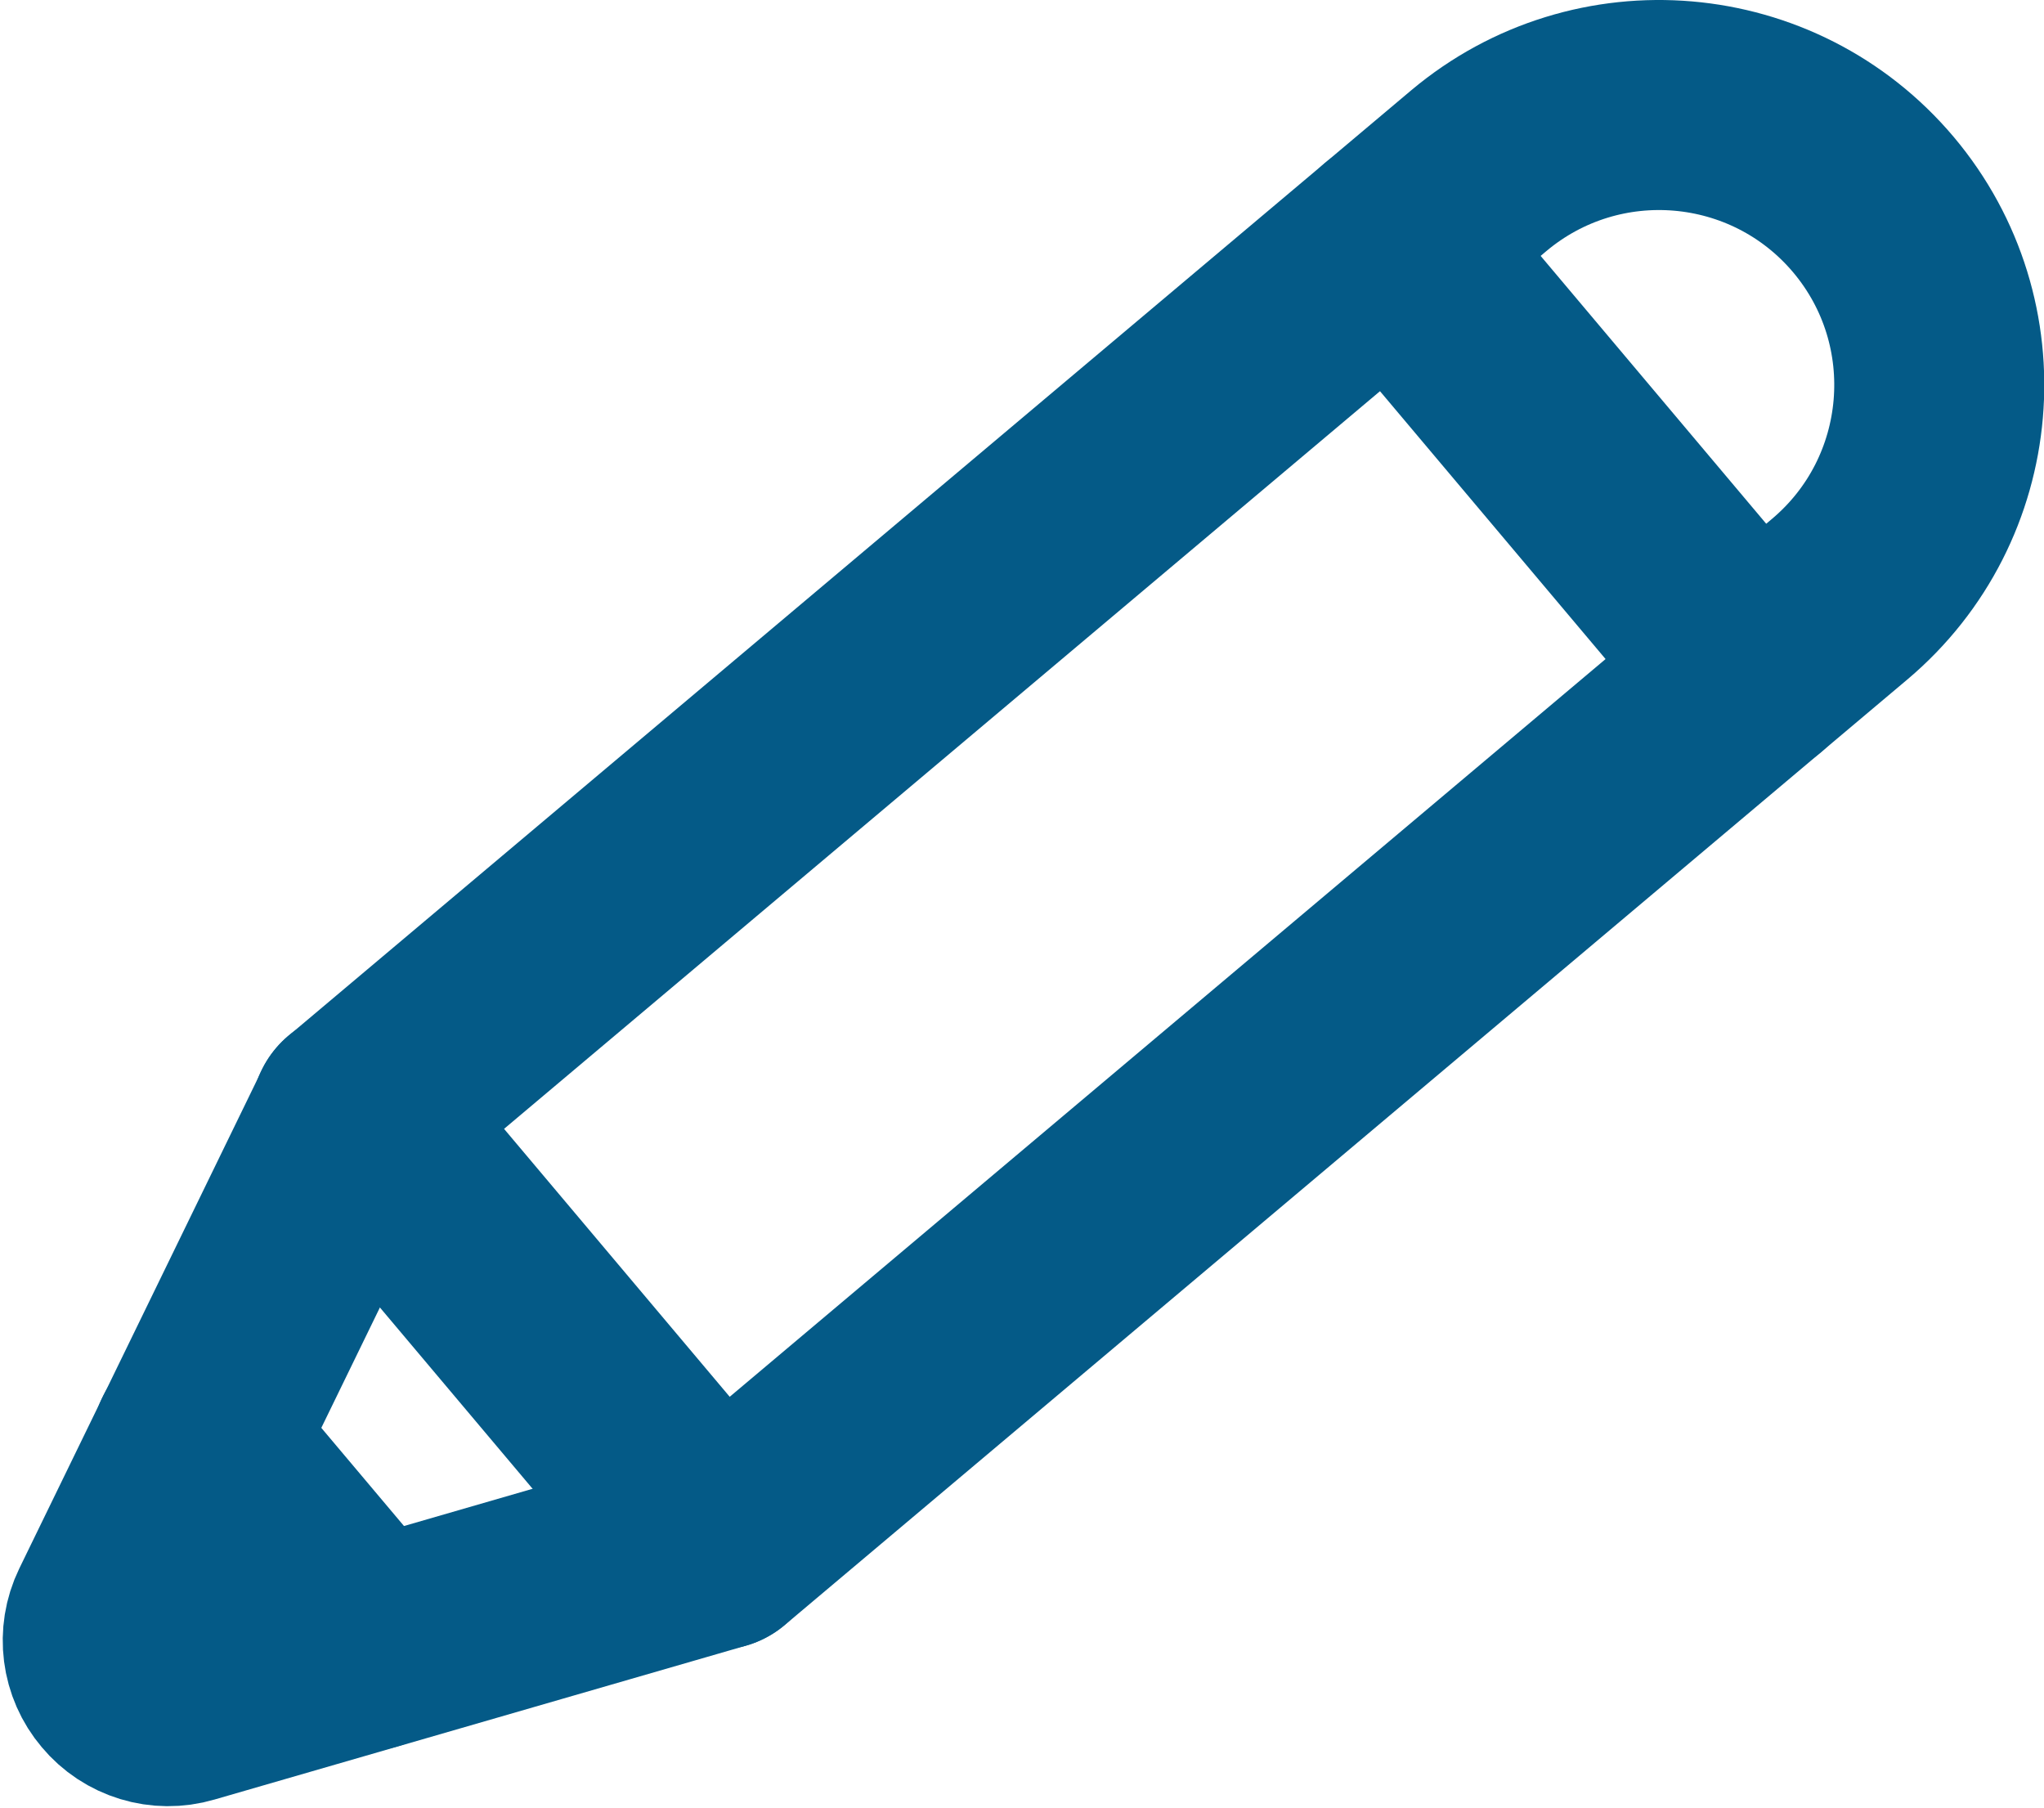
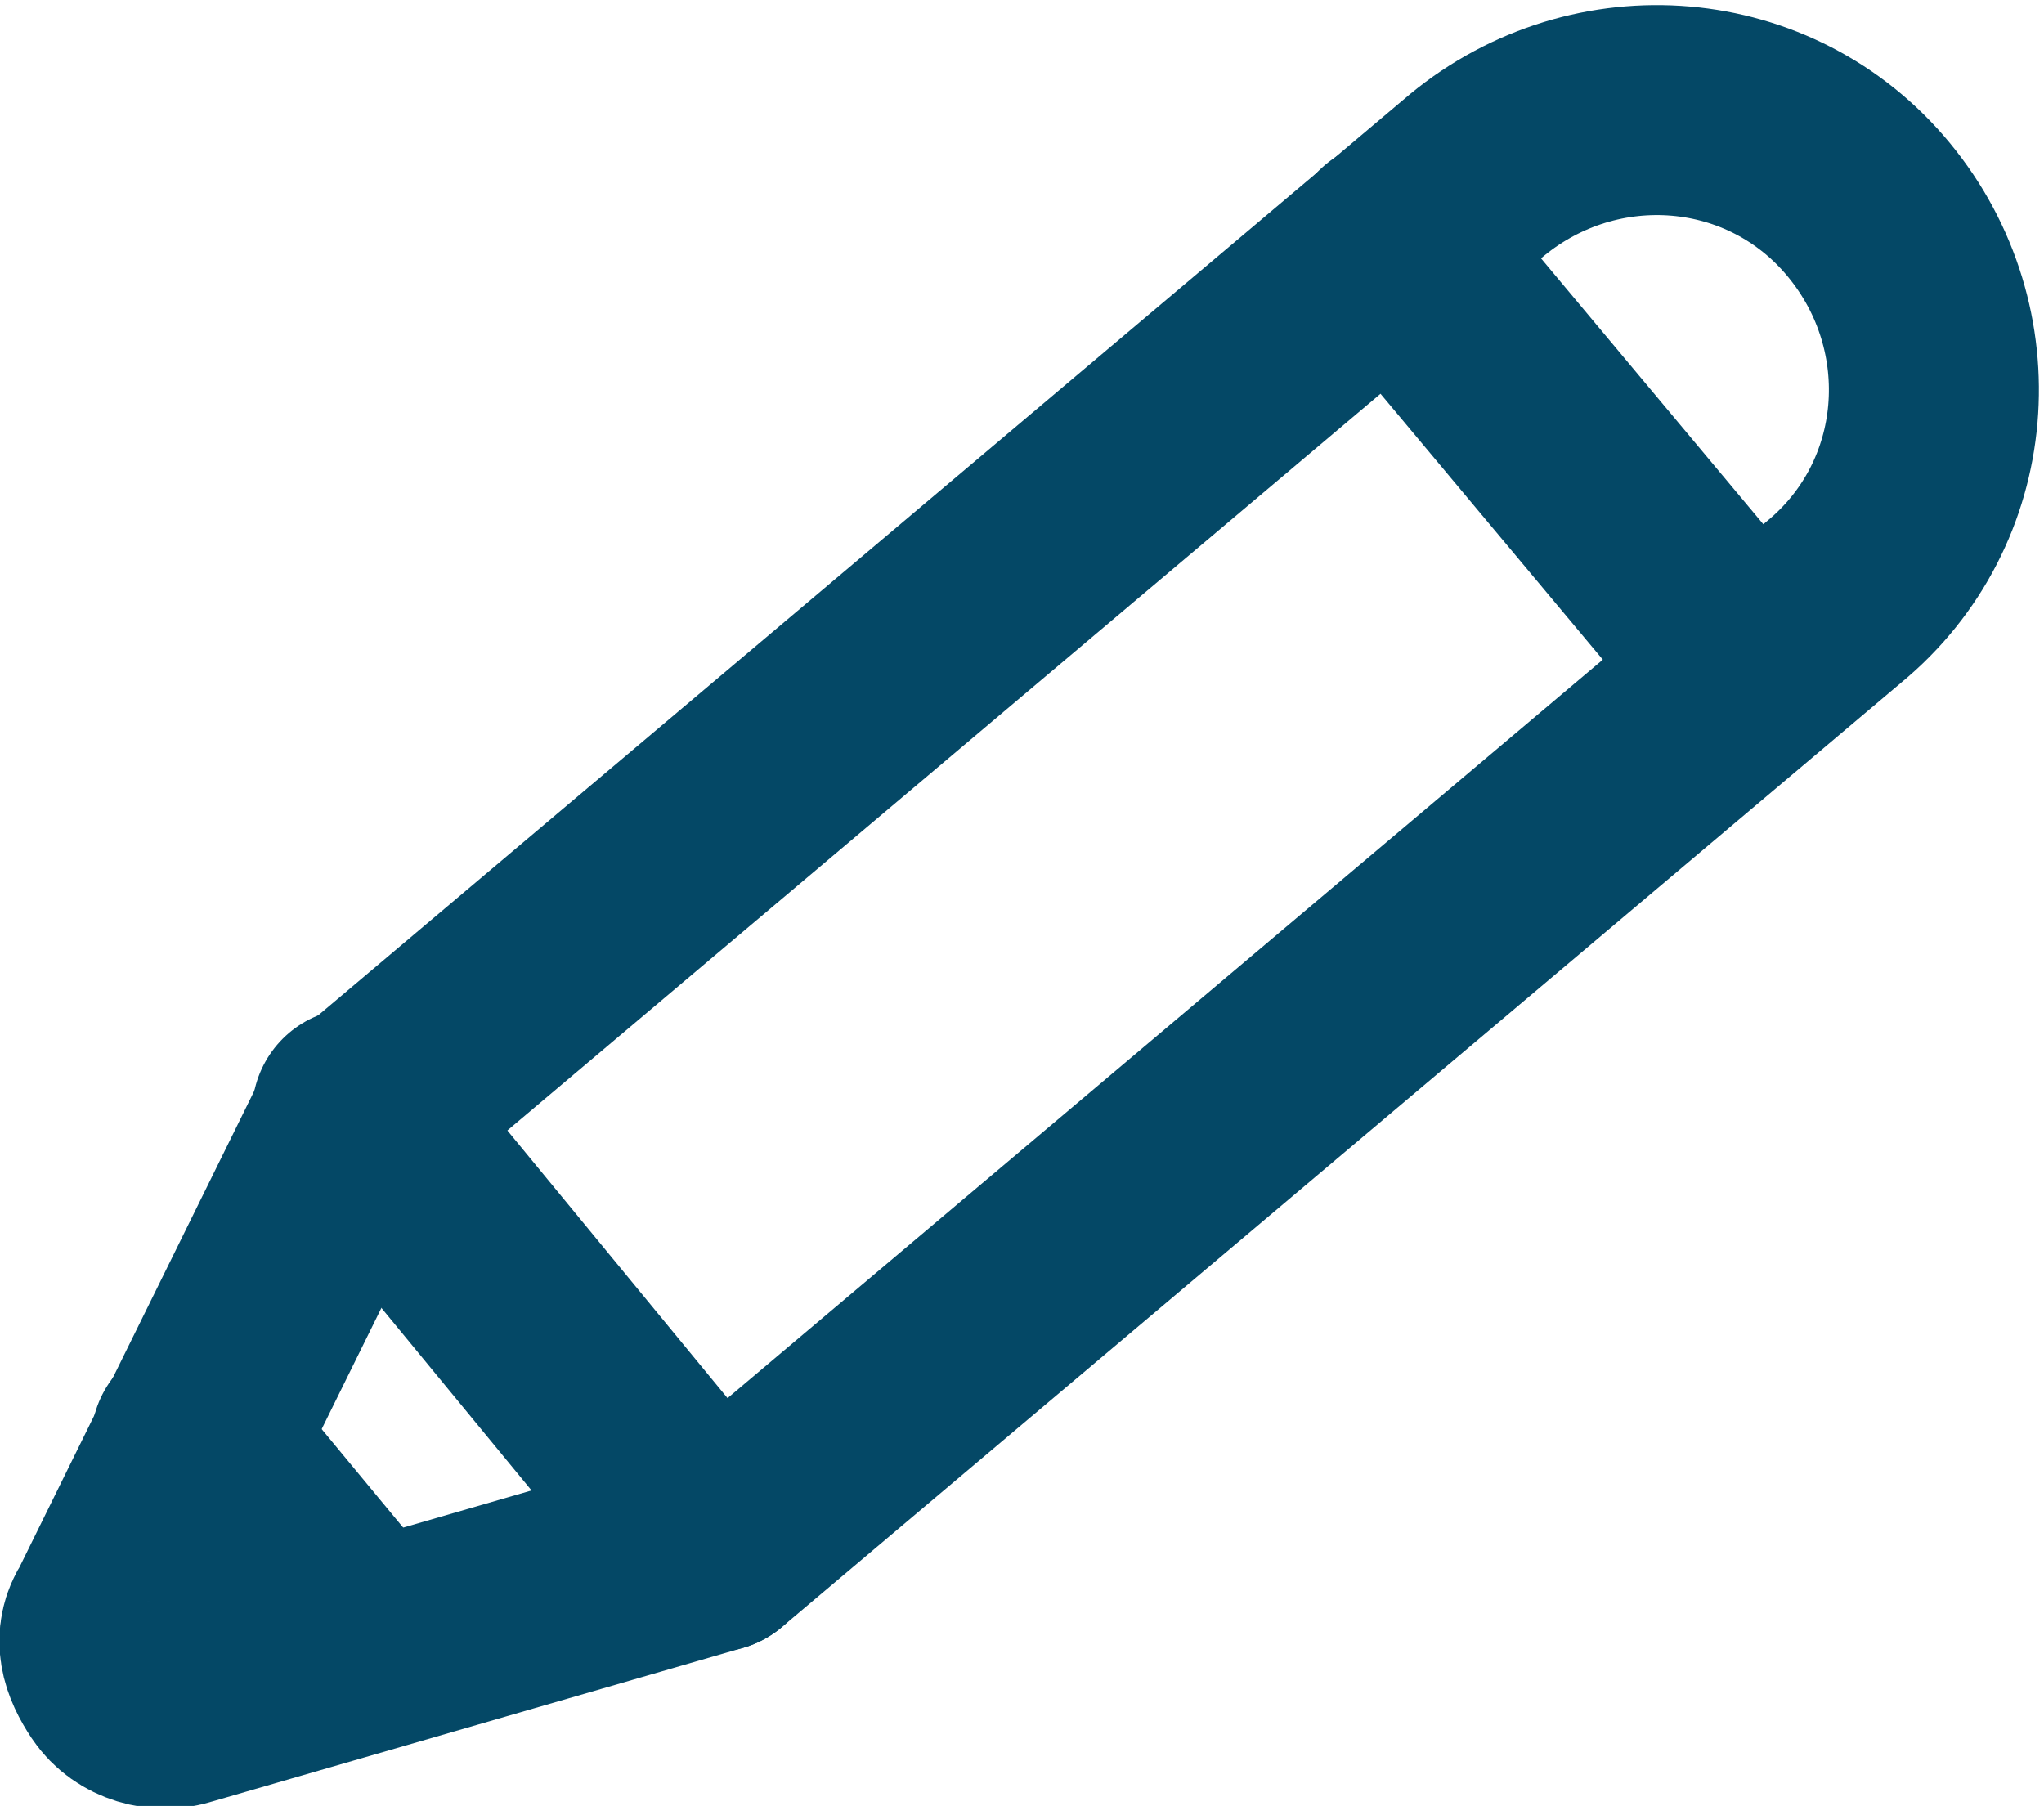
- <svg xmlns="http://www.w3.org/2000/svg" width="29.198" height="25.818" viewBox="0 0 29.198 25.818">
-   <defs>
-     <clipPath id="clip-path">
-       <rect width="29.198" height="25.818" fill="none" />
+ <svg xmlns="http://www.w3.org/2000/svg" xmlns:xlink="http://www.w3.org/1999/xlink" version="1.1" id="Ebene_1" x="0px" y="0px" viewBox="0 0 29.2 25.8" style="enable-background:new 0 0 29.2 25.8;" xml:space="preserve">
+   <style type="text/css">
+ 	.st0{clip-path:url(#SVGID_2_);}
+ 	.st1{fill:none;stroke:#044866;stroke-width:3;stroke-linecap:round;stroke-linejoin:round;}
+ </style>
+   <g>
+     <defs>
+       <rect id="SVGID_1_" width="29.2" height="25.8" />
+     </defs>
+     <clipPath id="SVGID_2_">
+       <use xlink:href="#SVGID_1_" style="overflow:visible;" />
    </clipPath>
-   </defs>
-   <g id="Komponente_31_5" data-name="Komponente 31 – 5" clip-path="url(#clip-path)">
-     <path id="Pfad_258" data-name="Pfad 258" d="M-8449.3,1285.479l-7.6,2.2a.856.856,0,0,1-.9-.274.858.858,0,0,1-.119-.931l3.465-7.118,16.033-13.5a4.006,4.006,0,0,1,5.639.484,4,4,0,0,1-.483,5.635Z" transform="translate(8459.544 -1263.417)" fill="none" stroke="#045a87" stroke-linecap="round" stroke-linejoin="round" stroke-width="3" />
-     <line id="Linie_136" data-name="Linie 136" x1="5.157" y1="6.122" transform="translate(5.085 15.94)" fill="none" stroke="#045a87" stroke-linecap="round" stroke-linejoin="round" stroke-width="3" />
-     <line id="Linie_137" data-name="Linie 137" x2="5.155" y2="6.12" transform="translate(19.894 3.474)" fill="none" stroke="#045a87" stroke-linecap="round" stroke-linejoin="round" stroke-width="3" />
-     <line id="Linie_138" data-name="Linie 138" x1="2.438" y1="2.894" transform="translate(2.812 20.611)" fill="none" stroke="#045a87" stroke-linecap="round" stroke-linejoin="round" stroke-width="3" />
+     <g id="Komponente_31_5" class="st0">
+       <path id="Pfad_258" class="st1" d="M10.2,22.1l-7.6,2.2c-0.3,0.1-0.7,0-0.9-0.3c-0.2-0.3-0.3-0.6-0.1-0.9l3.5-7.1l16-13.5    c1.7-1.4,4.2-1.2,5.6,0.5c1.4,1.7,1.2,4.2-0.5,5.6L10.2,22.1z" />
+       <line id="Linie_136" class="st1" x1="10.2" y1="22.1" x2="5.1" y2="15.9" />
+       <line id="Linie_137" class="st1" x1="19.9" y1="3.5" x2="25" y2="9.6" />
+       <line id="Linie_138" class="st1" x1="5.2" y1="23.5" x2="2.8" y2="20.6" />
+     </g>
  </g>
</svg>
